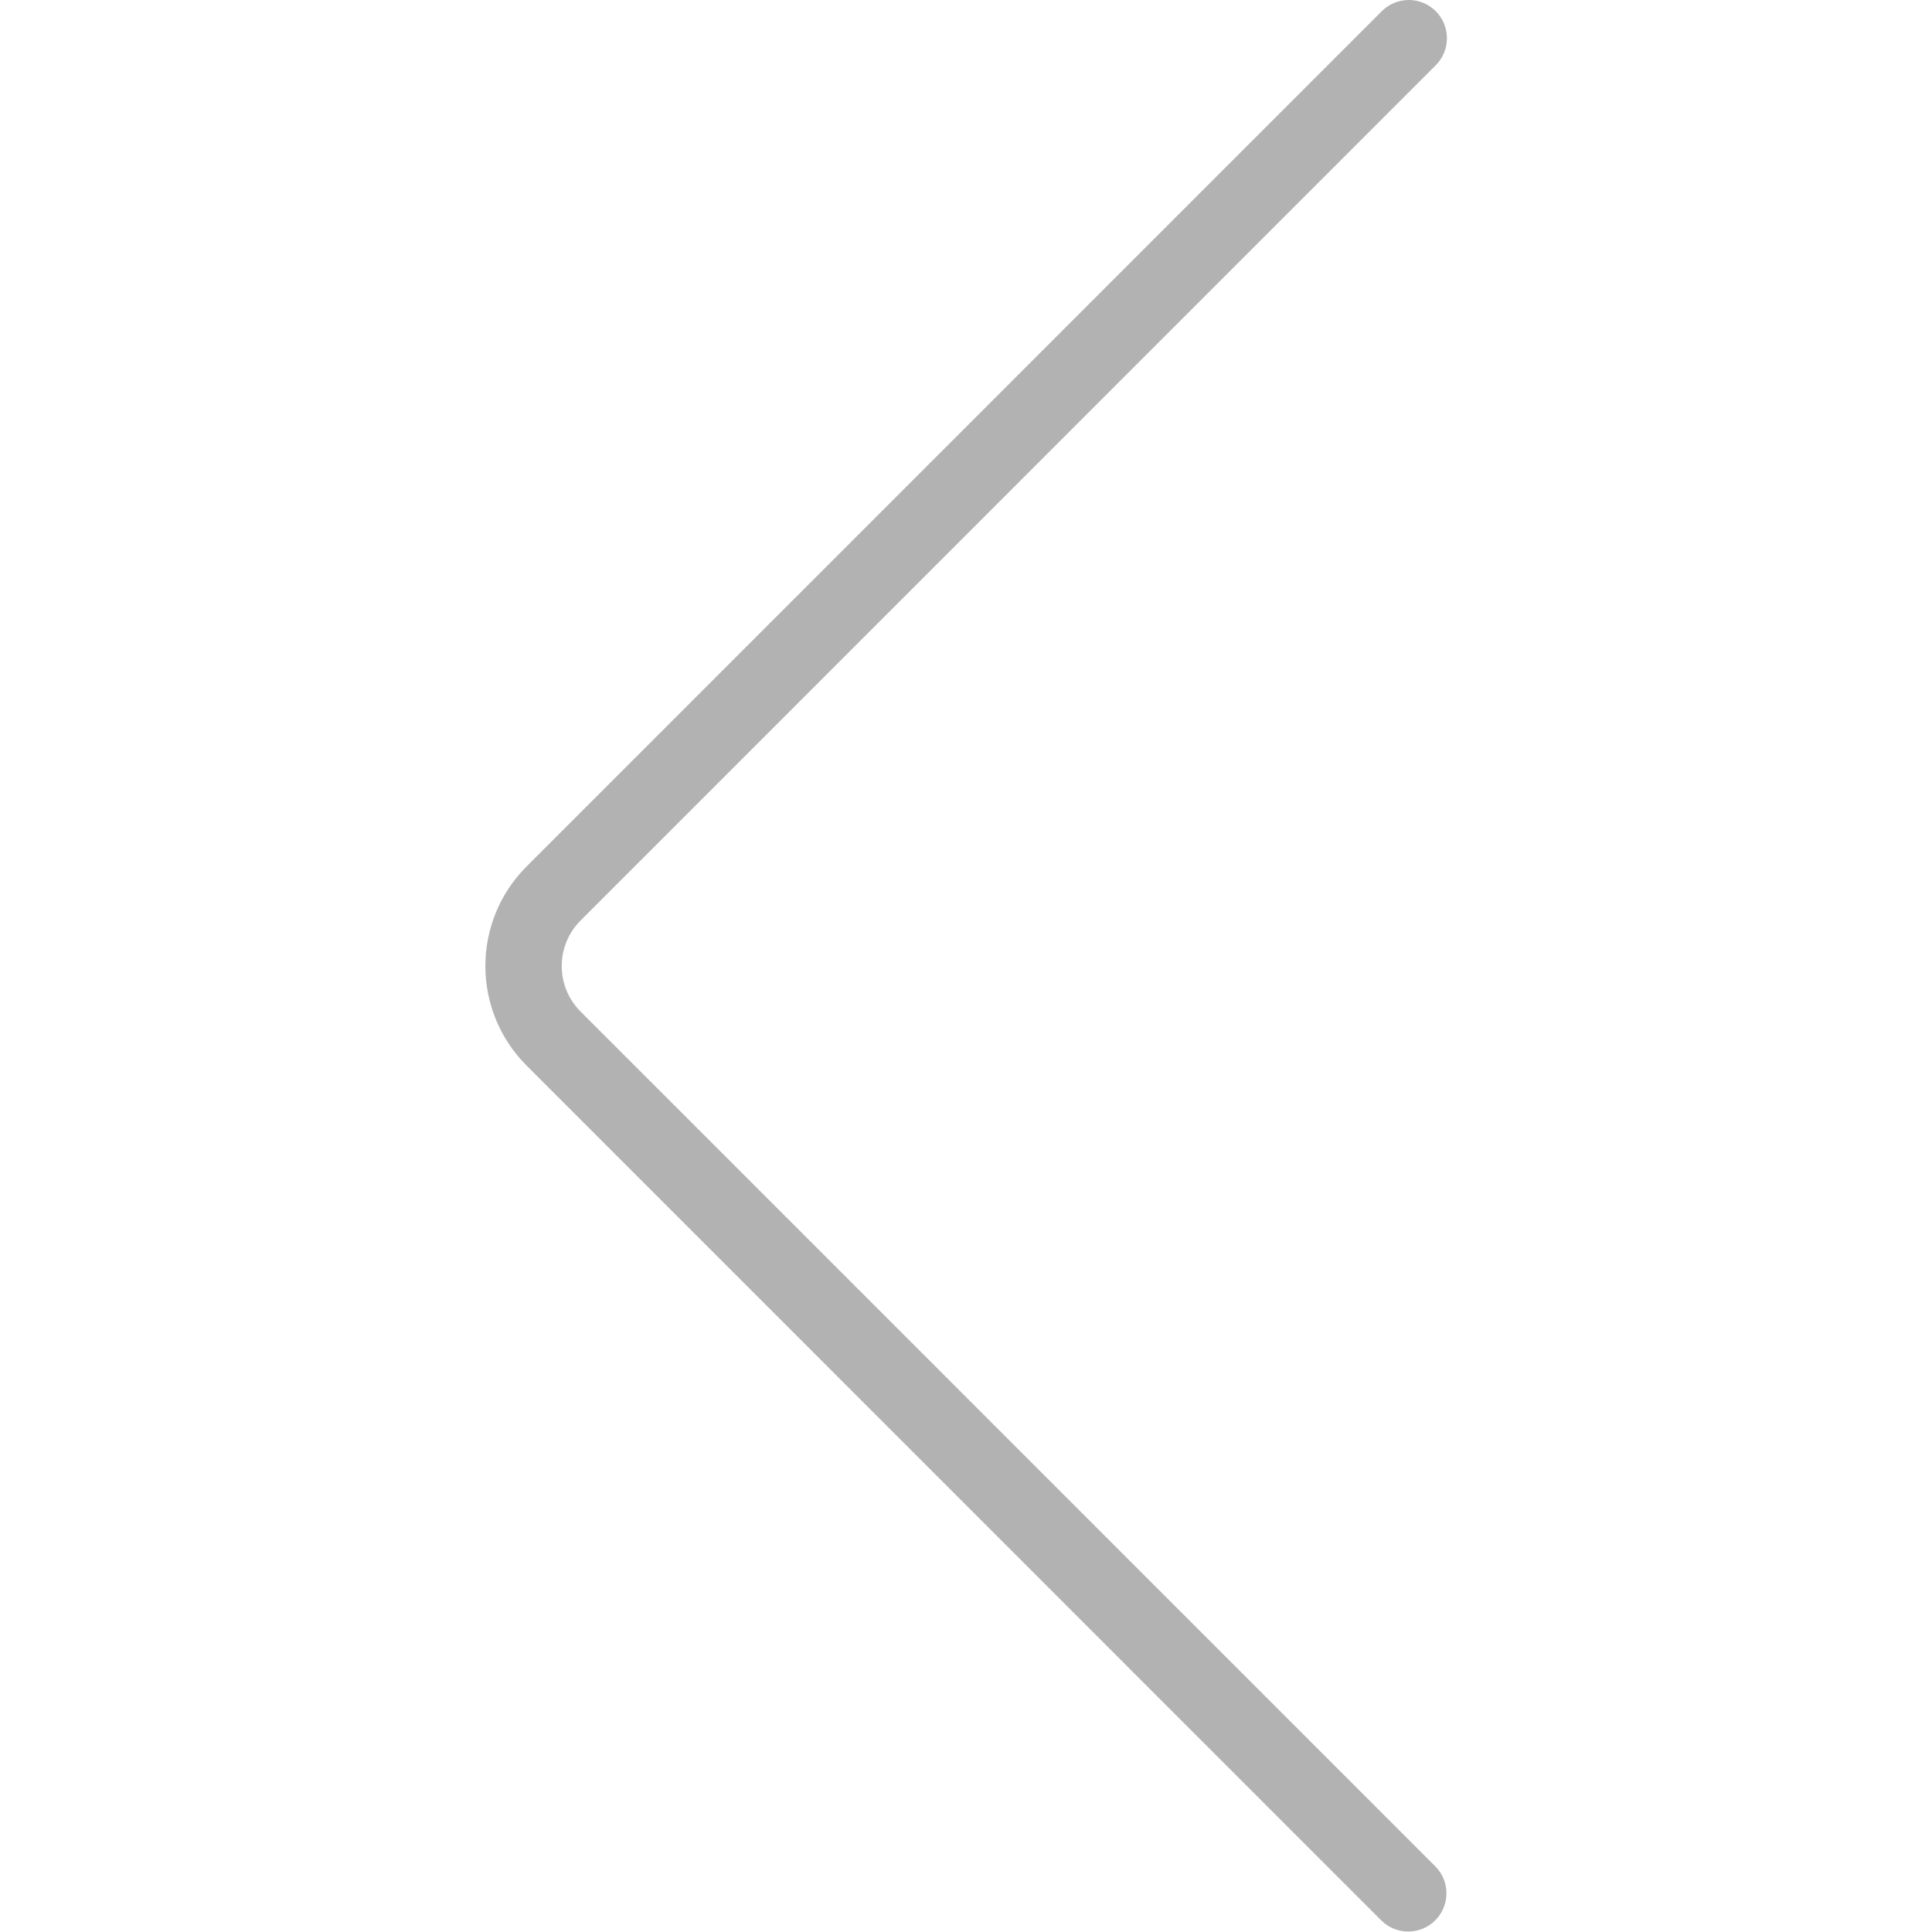
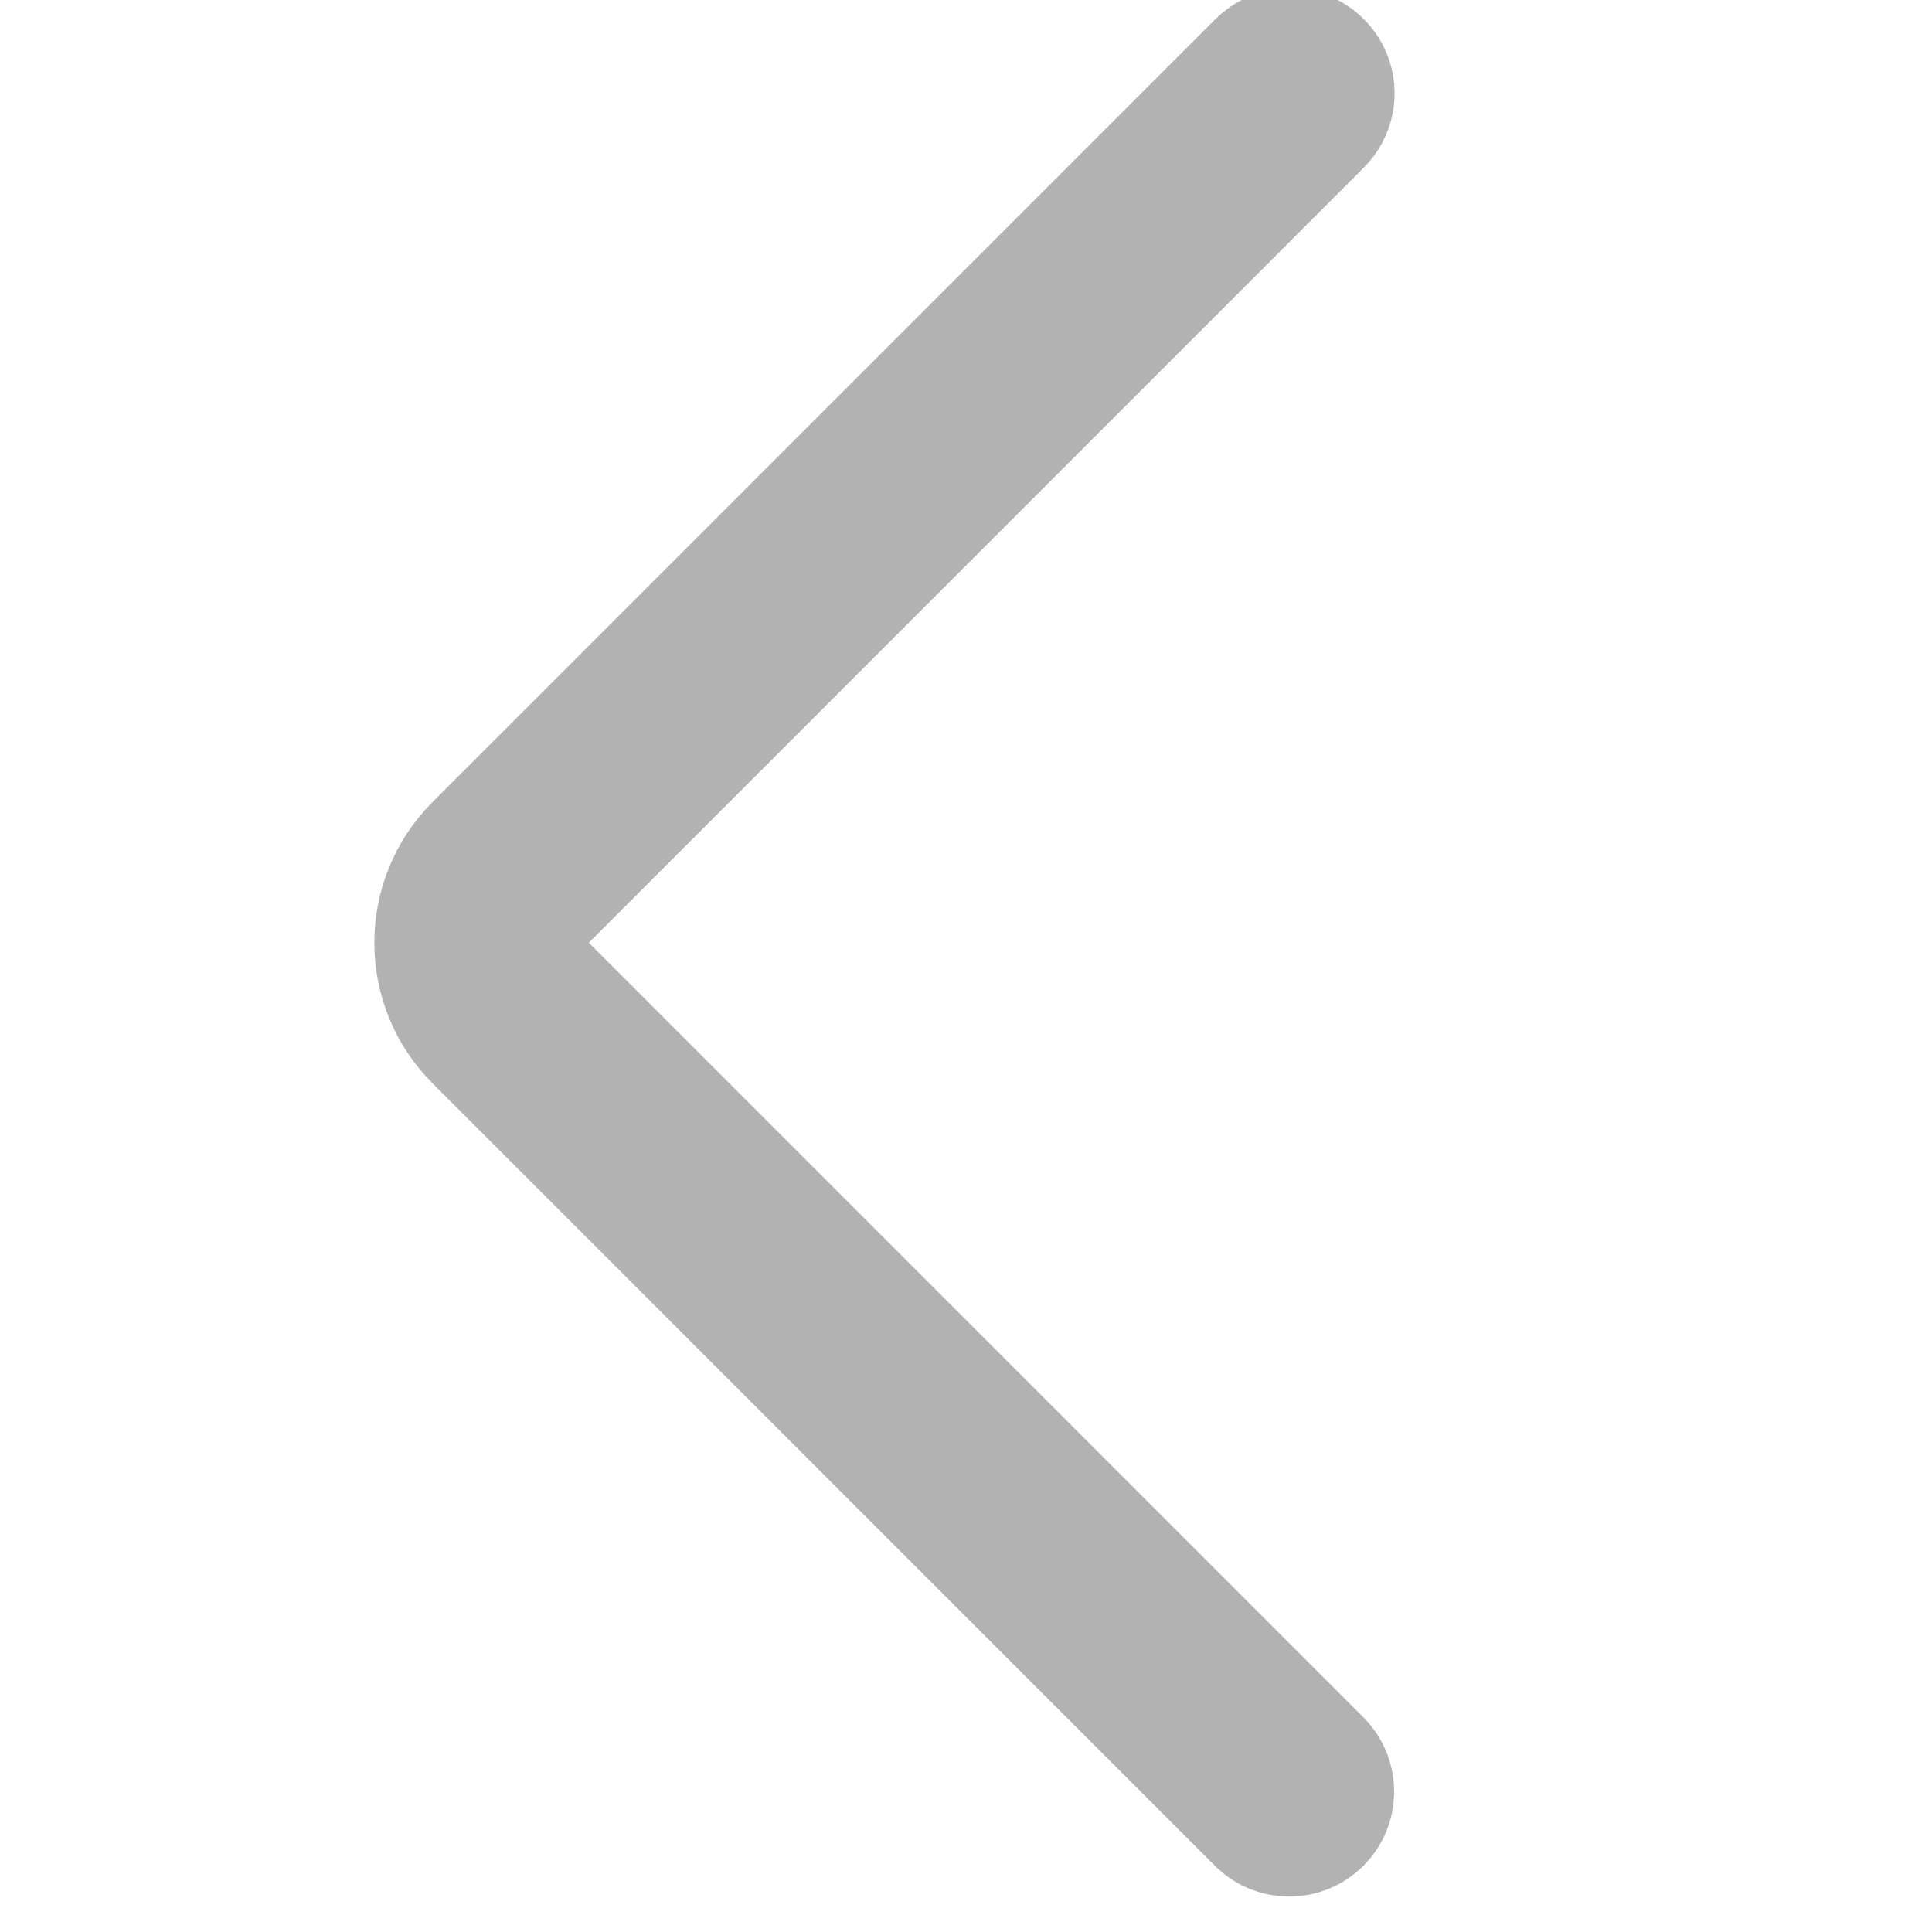
- <svg xmlns="http://www.w3.org/2000/svg" width="800px" height="800px" viewBox="-19.04 0 75.803 75.803" fill="#000000">
-   <g id="SVGRepo_bgCarrier" stroke-width="0" />
+ <svg xmlns="http://www.w3.org/2000/svg" width="800px" height="800px" viewBox="-19.04 -2.5 82.803 82.803" fill="#b2b2b2" stroke="#b2b2b2" stroke-width="4px">
+   <g id="SVGRepo_bgCarrier" stroke-width="4px" />
  <g id="SVGRepo_tracerCarrier" stroke-linecap="round" stroke-linejoin="round" />
  <g id="SVGRepo_iconCarrier">
    <g id="Group_64" data-name="Group 64" transform="translate(-624.082 -383.588)">
-       <path id="Path_56" data-name="Path 56" d="M660.313,383.588a1.5,1.5,0,0,1,1.06,2.561l-33.556,33.56a2.528,2.528,0,0,0,0,3.564l33.556,33.558a1.5,1.5,0,0,1-2.121,2.121L625.7,425.394a5.527,5.527,0,0,1,0-7.807l33.556-33.559A1.5,1.5,0,0,1,660.313,383.588Z" fill="#b2b2b2" />
+       <path id="Path_56" data-name="Path 56" d="M660.313,383.588a1.5,1.5,0,0,1,1.06,2.561l-33.556,33.56a2.528,2.528,0,0,0,0,3.564l33.556,33.558a1.5,1.5,0,0,1-2.121,2.121L625.7,425.394a5.527,5.527,0,0,1,0-7.807l33.556-33.559A1.5,1.5,0,0,1,660.313,383.588Z" fill="#b2b2b2" stroke-width="6px" />
    </g>
  </g>
</svg>
